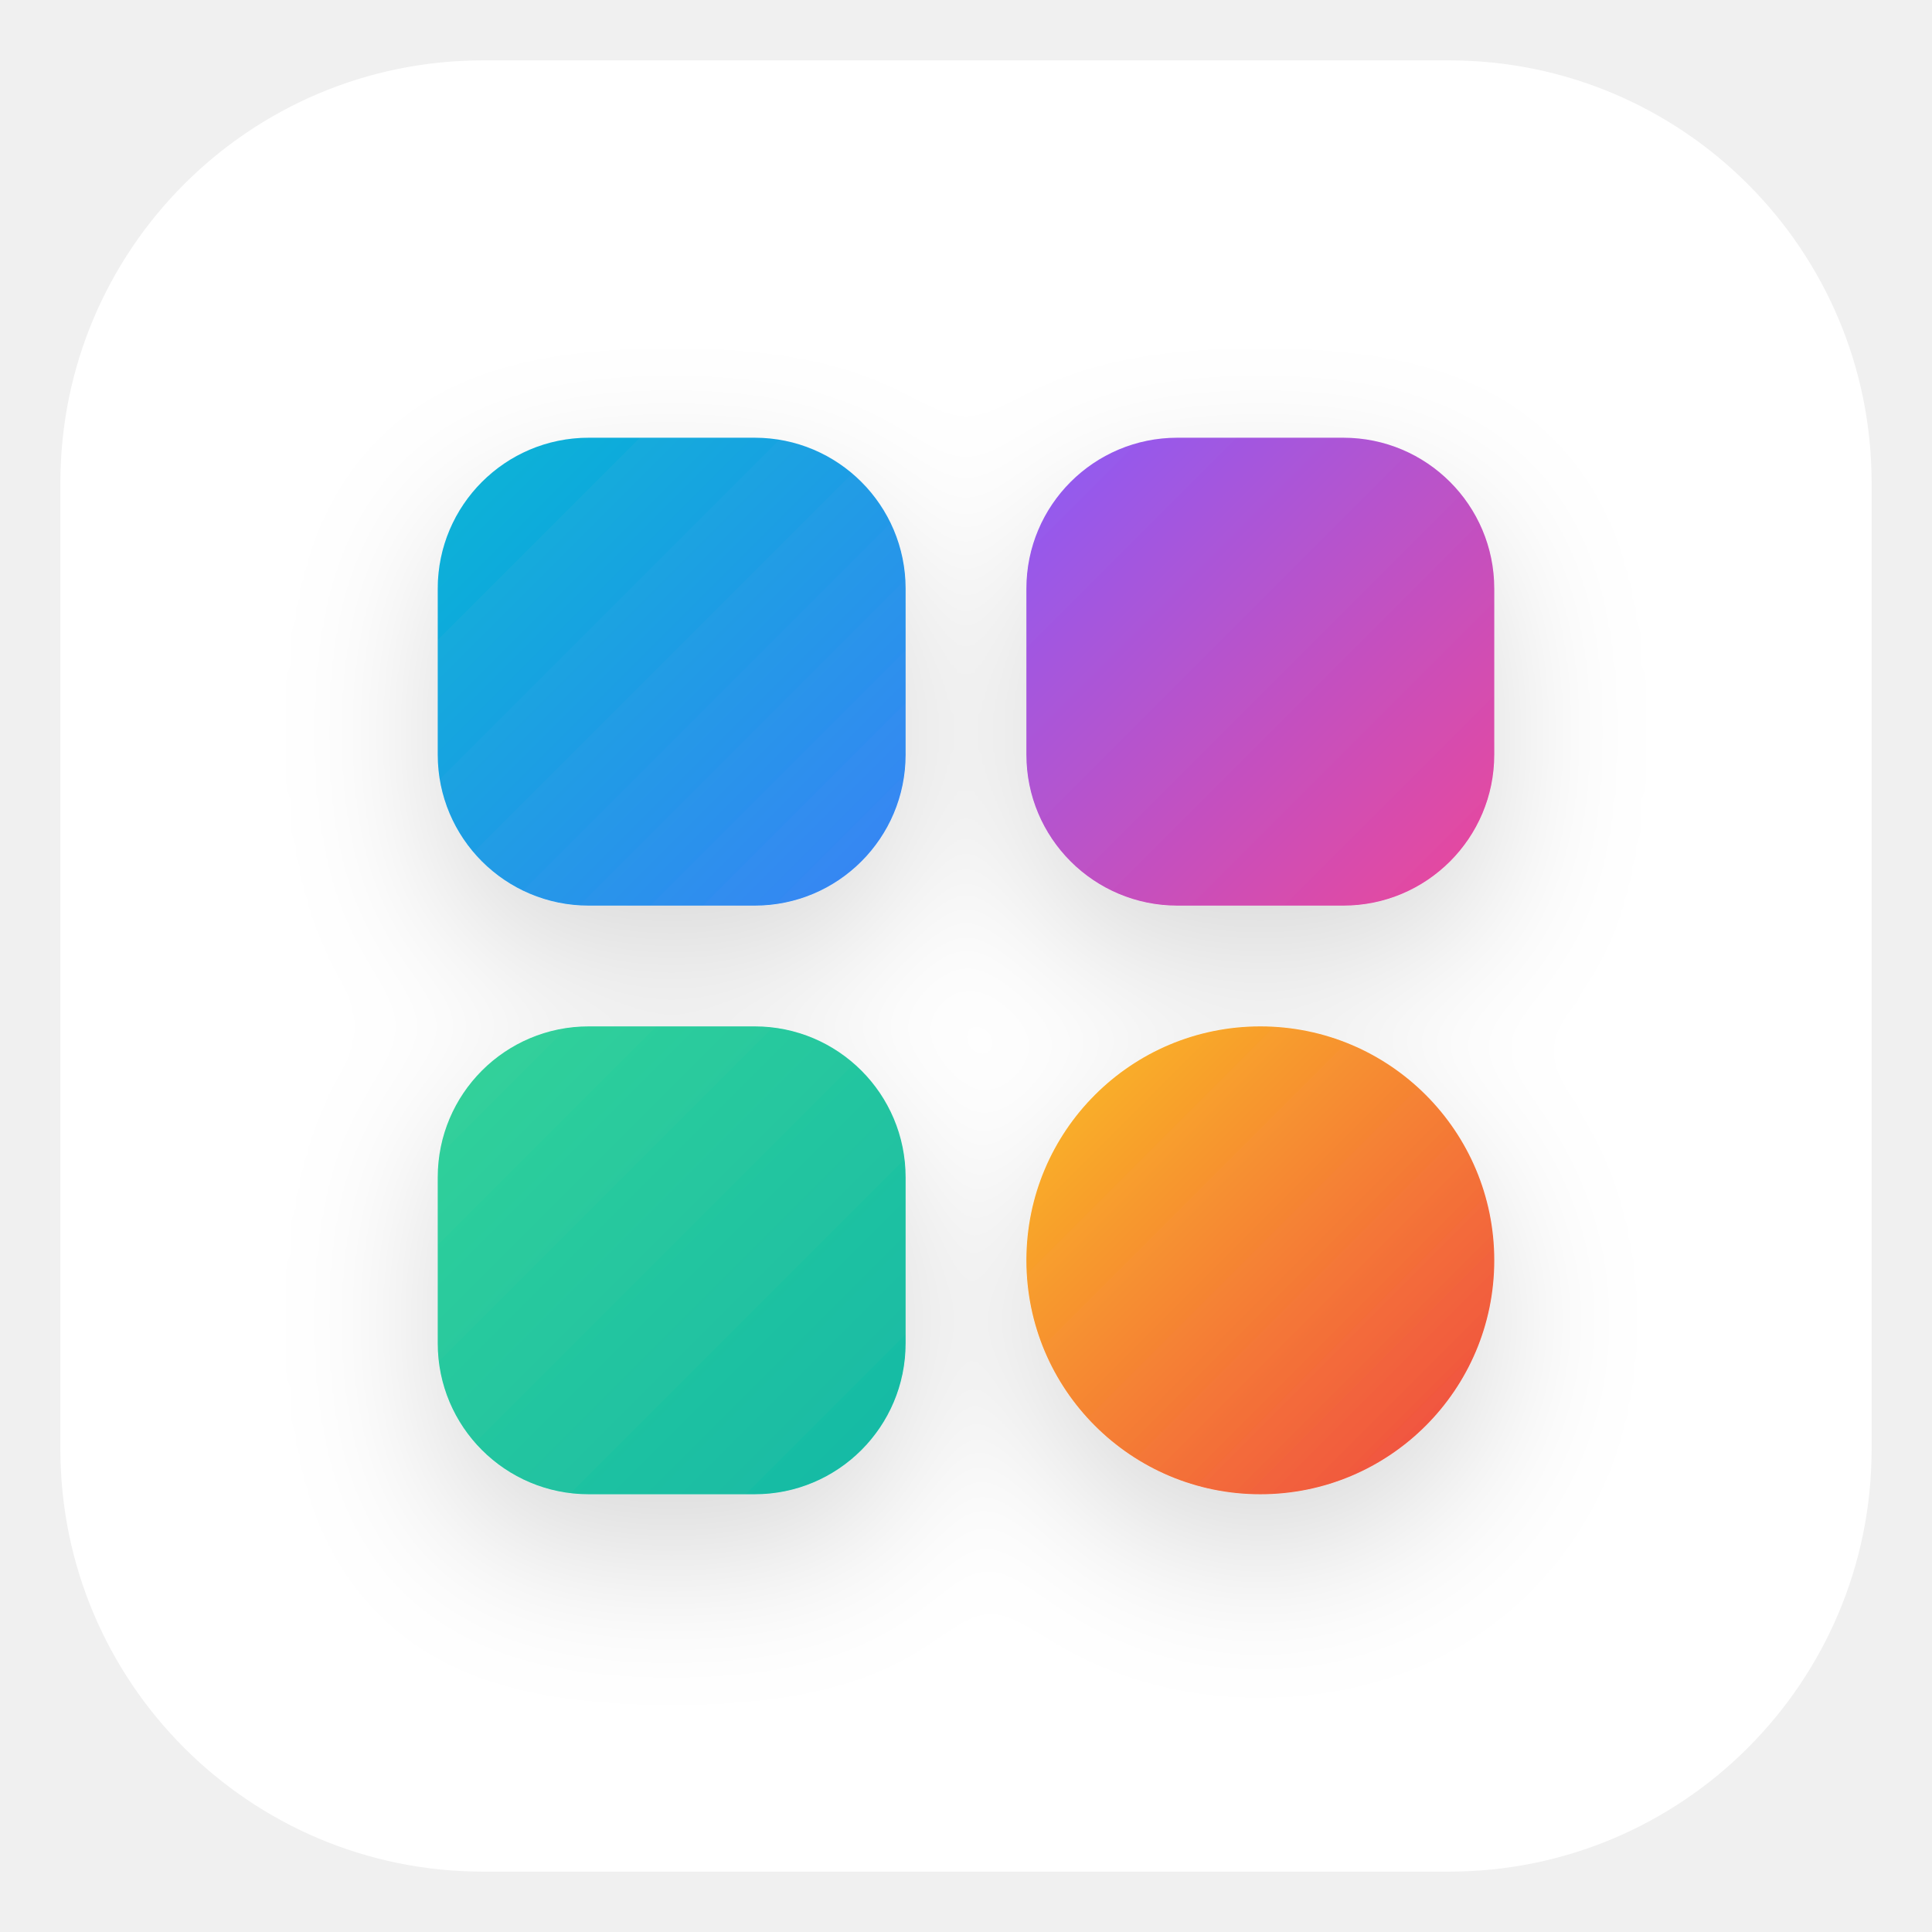
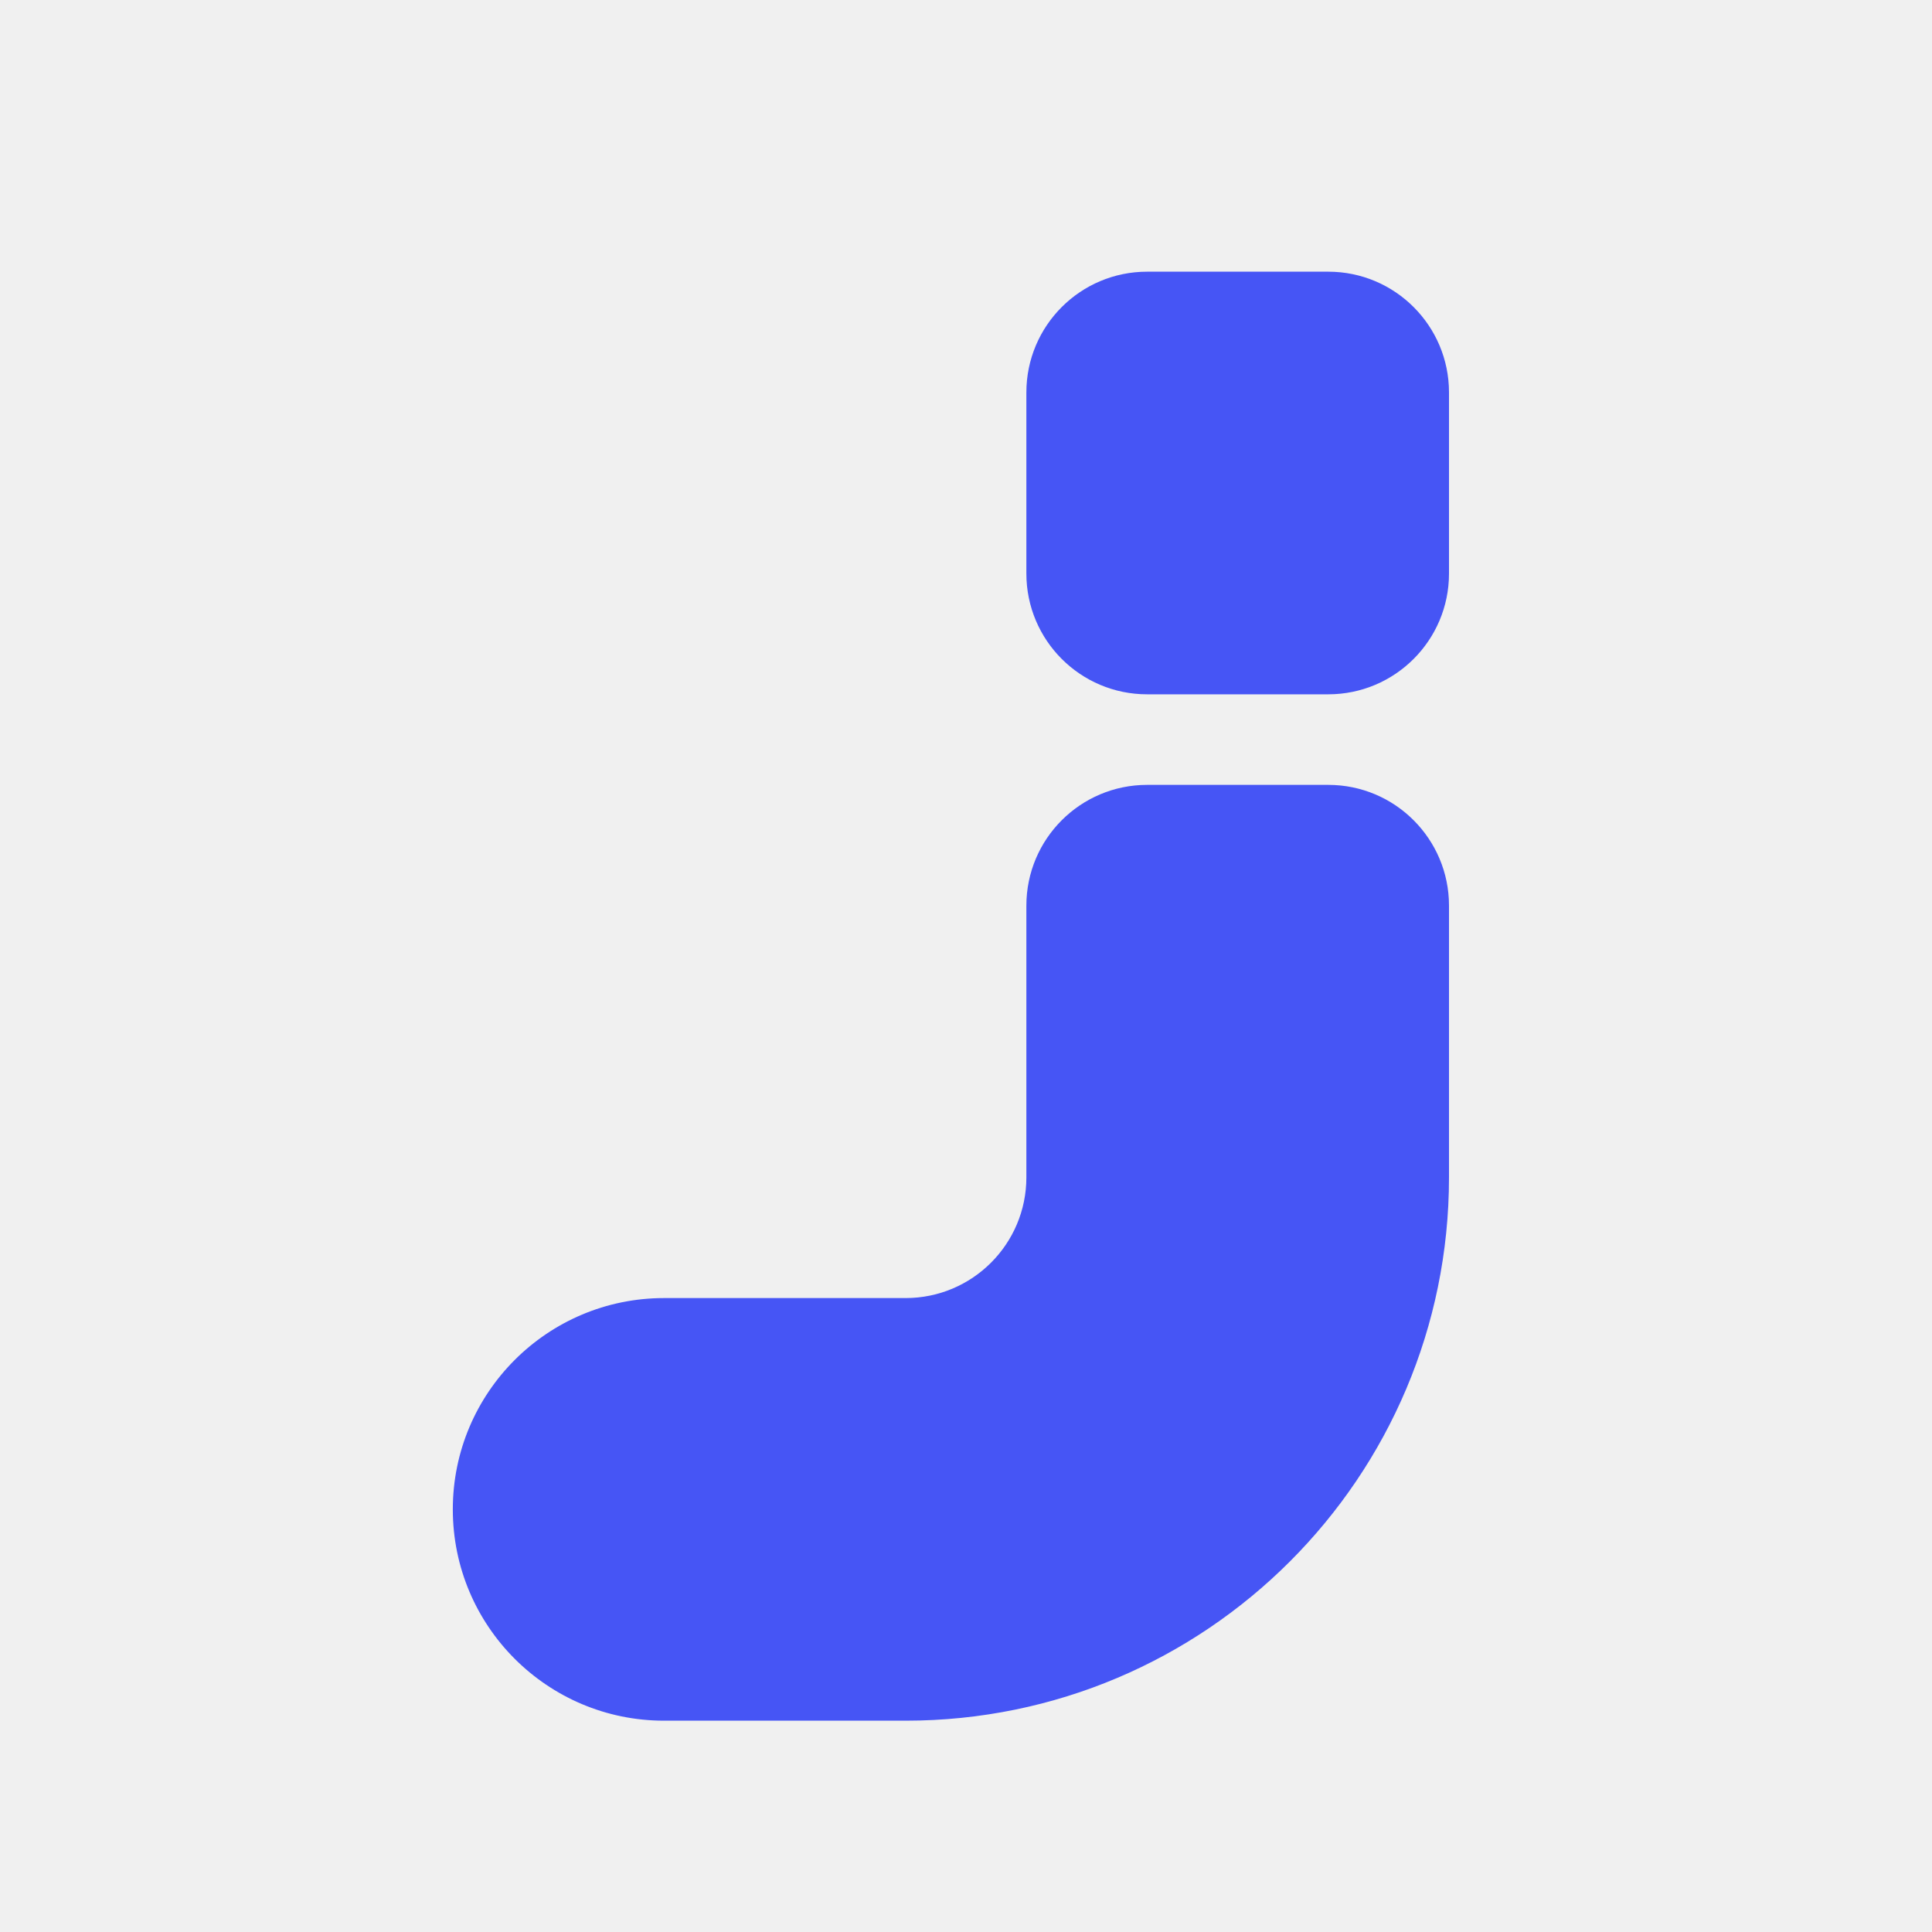
- <svg xmlns="http://www.w3.org/2000/svg" viewBox="0 0 512 512" width="100%" height="100%">
-   <defs>
-     <linearGradient id="cyan-blue" x1="0%" y1="0%" x2="100%" y2="100%">
-       <stop offset="0%" stop-color="#06B6D4" />
-       <stop offset="100%" stop-color="#3B82F6" />
-     </linearGradient>
-     <linearGradient id="purple-pink" x1="0%" y1="0%" x2="100%" y2="100%">
-       <stop offset="0%" stop-color="#8B5CF6" />
-       <stop offset="100%" stop-color="#EC4899" />
-     </linearGradient>
-     <linearGradient id="yellow-red" x1="0%" y1="0%" x2="100%" y2="100%">
-       <stop offset="0%" stop-color="#FBBF24" />
-       <stop offset="100%" stop-color="#EF4444" />
-     </linearGradient>
-     <linearGradient id="green-teal" x1="0%" y1="0%" x2="100%" y2="100%">
-       <stop offset="0%" stop-color="#34D399" />
-       <stop offset="100%" stop-color="#14B8A6" />
-     </linearGradient>
-     <filter id="app-shadow" x="-20%" y="-20%" width="140%" height="140%">
-       <feDropShadow dx="0" dy="16" stdDeviation="20" flood-color="#000000" flood-opacity="0.15" />
-     </filter>
-     <style>
-       .bg-squircle {
-         fill: #FFFFFF;
-       }
-       @media (prefers-color-scheme: dark) {
-         .bg-squircle {
-           fill: #0B1120;
-         }
-       }
-     </style>
-   </defs>
-   <rect x="16" y="16" width="480" height="480" rx="112" class="bg-squircle" />
-   <g filter="url(#app-shadow)">
-     <rect x="116" y="116" width="124" height="124" rx="40" fill="url(#cyan-blue)" />
-     <rect x="272" y="116" width="124" height="124" rx="40" fill="url(#purple-pink)" />
-     <rect x="116" y="272" width="124" height="124" rx="40" fill="url(#green-teal)" />
-     <circle cx="334" cy="334" r="62" fill="url(#yellow-red)" />
-   </g>
+ <svg xmlns="http://www.w3.org/2000/svg" viewBox="0 0 512 512" fill="#4655F5">
+   <rect x="272" y="72" width="112" height="112" rx="32" />
+   <path d="M304 208h48a32 32 0 0 1 32 32v72c0 79.529-64.471 144-144 144h-64a56 56 0 0 1 0-112h64a32 32 0 0 0 32-32v-72a32 32 0 0 1 32-32Z" />
</svg>
